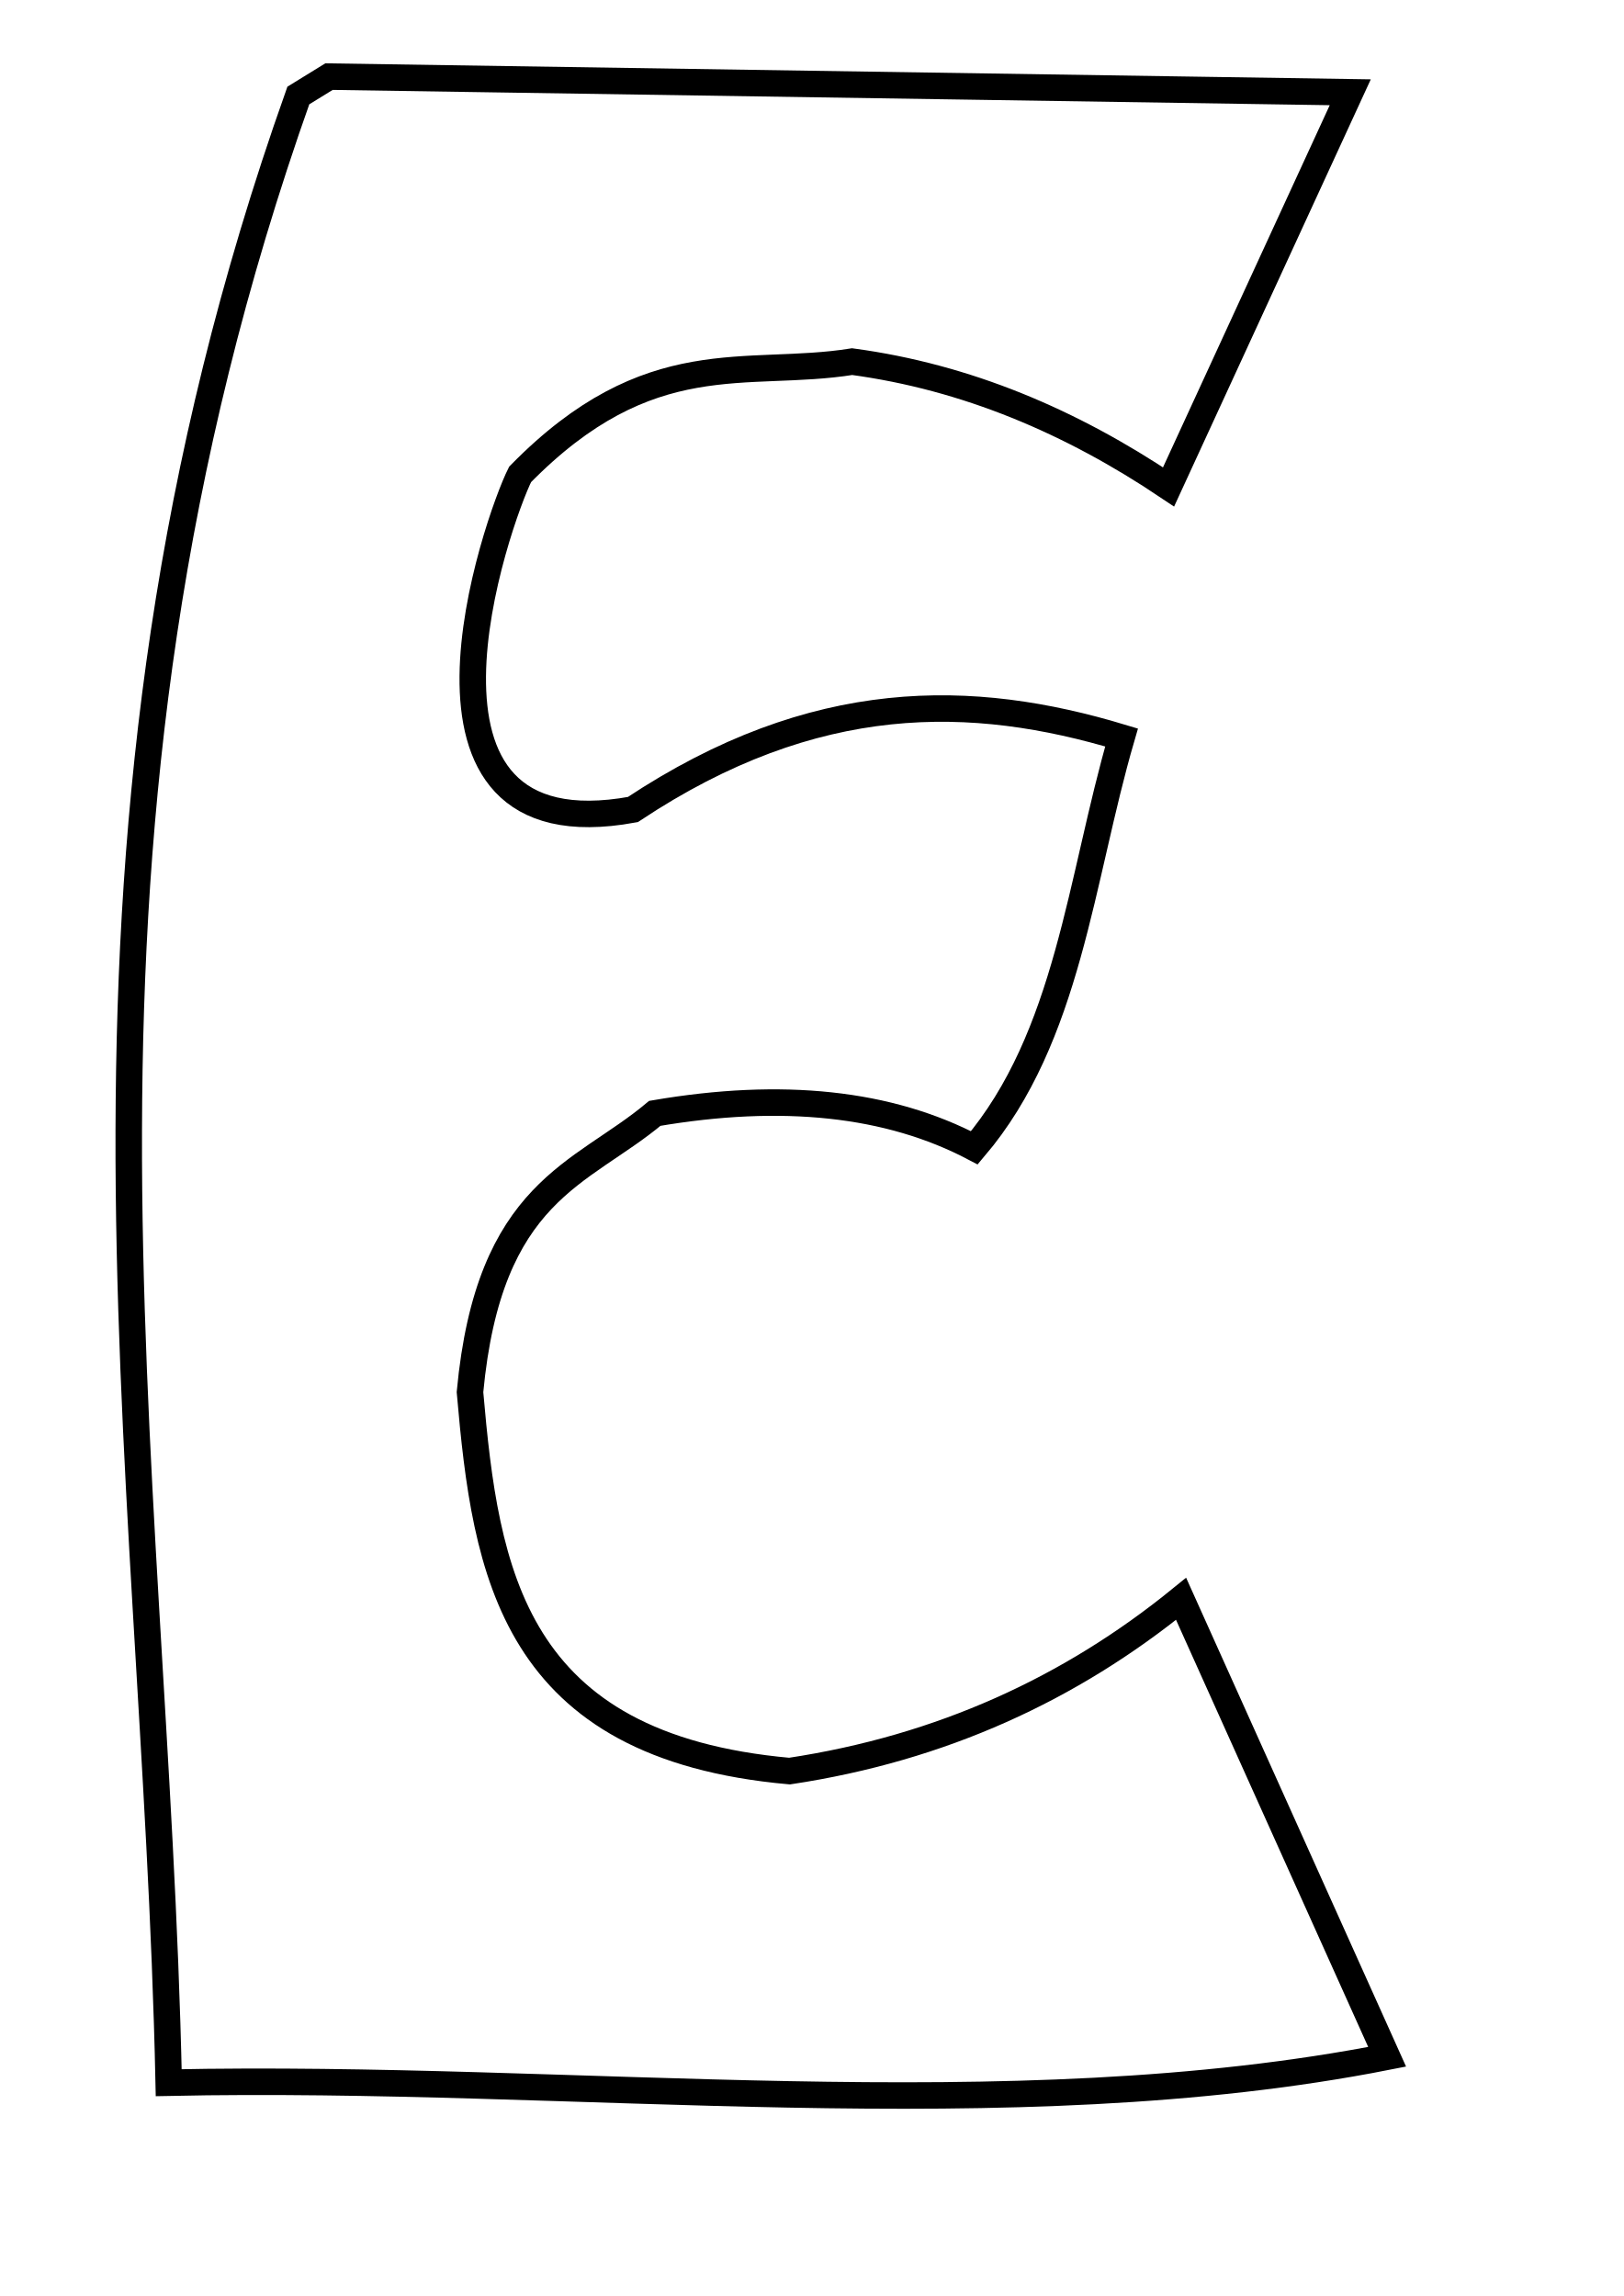
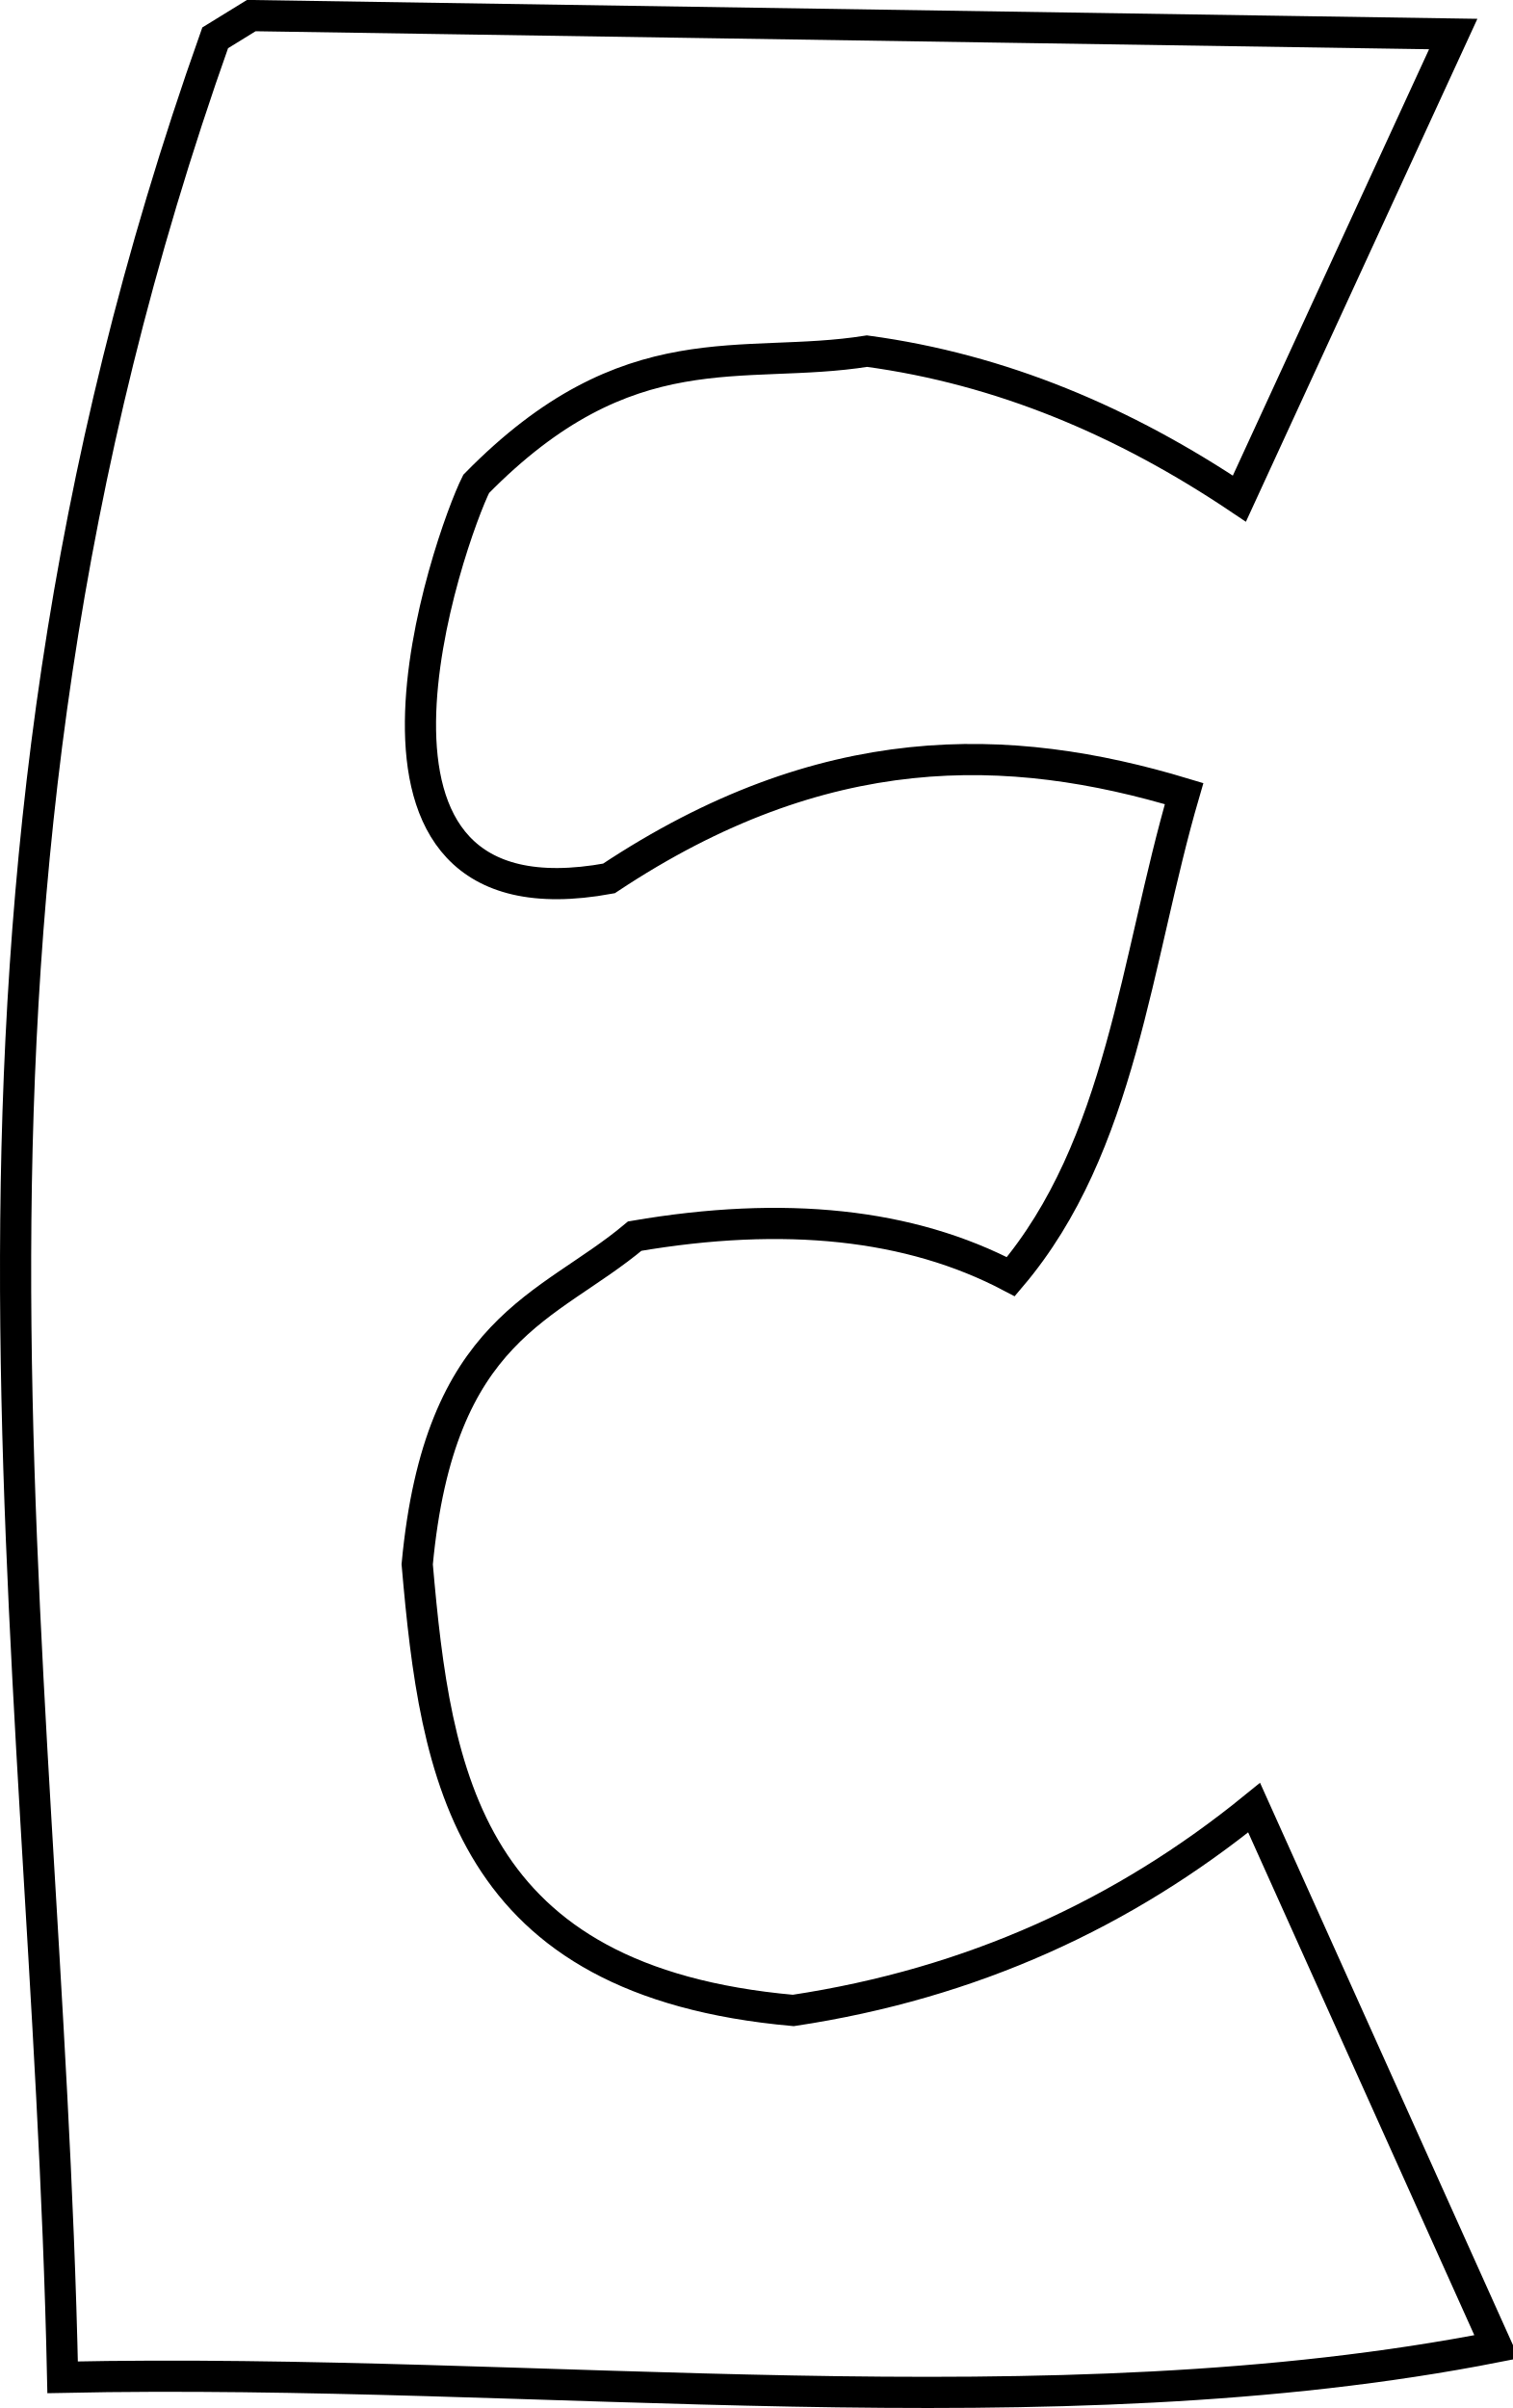
- <svg xmlns="http://www.w3.org/2000/svg" version="1.1" width="210mm" height="297mm" id="svg3000">
+ <svg xmlns="http://www.w3.org/2000/svg" version="1.1" preserveAspectRatio="xMinYMin meet" viewBox="0 0 628.075 1000" width="100%" height="100%" id="svg3000">
  <defs id="defs3002" />
-   <g id="layer1">
+   <g id="layer1" transform="translate(-56.45771,-30.9827)">
    <path d="M 145.827,46.696 C 15.901,412.854 75.838,705.177 82.466,1018.231 280.997,1014.007 493.296,1041.908 678.059,1005.558 L 577.344,781.67 c -53.936,43.863 -117.064,73.02 -191.413,84.222 -135.689,-12.111 -148.531,-97.161 -156.193,-185.288 9.271,-99.029 54.317,-106.066 90.347,-136.286 62.236,-10.659 114.375,-5.164 156.193,16.844 46.077,-54.246 51.821,-131.539 71.971,-200.601 -72.882,-21.991 -149.767,-23.962 -238.884,35.22 -124.336,22.781 -66.009,-142.199 -55.127,-163.85 63.349,-64.59 110.229,-46.837 162.318,-55.127 55.848,7.535 106.976,29.23 154.662,61.252 L 660.034,45.112 160.829,37.456 z" id="path2987" style="fill:none;stroke:#000000;stroke-width:12.946px;stroke-linecap:butt;stroke-linejoin:miter;stroke-opacity:1" />
  </g>
</svg>
